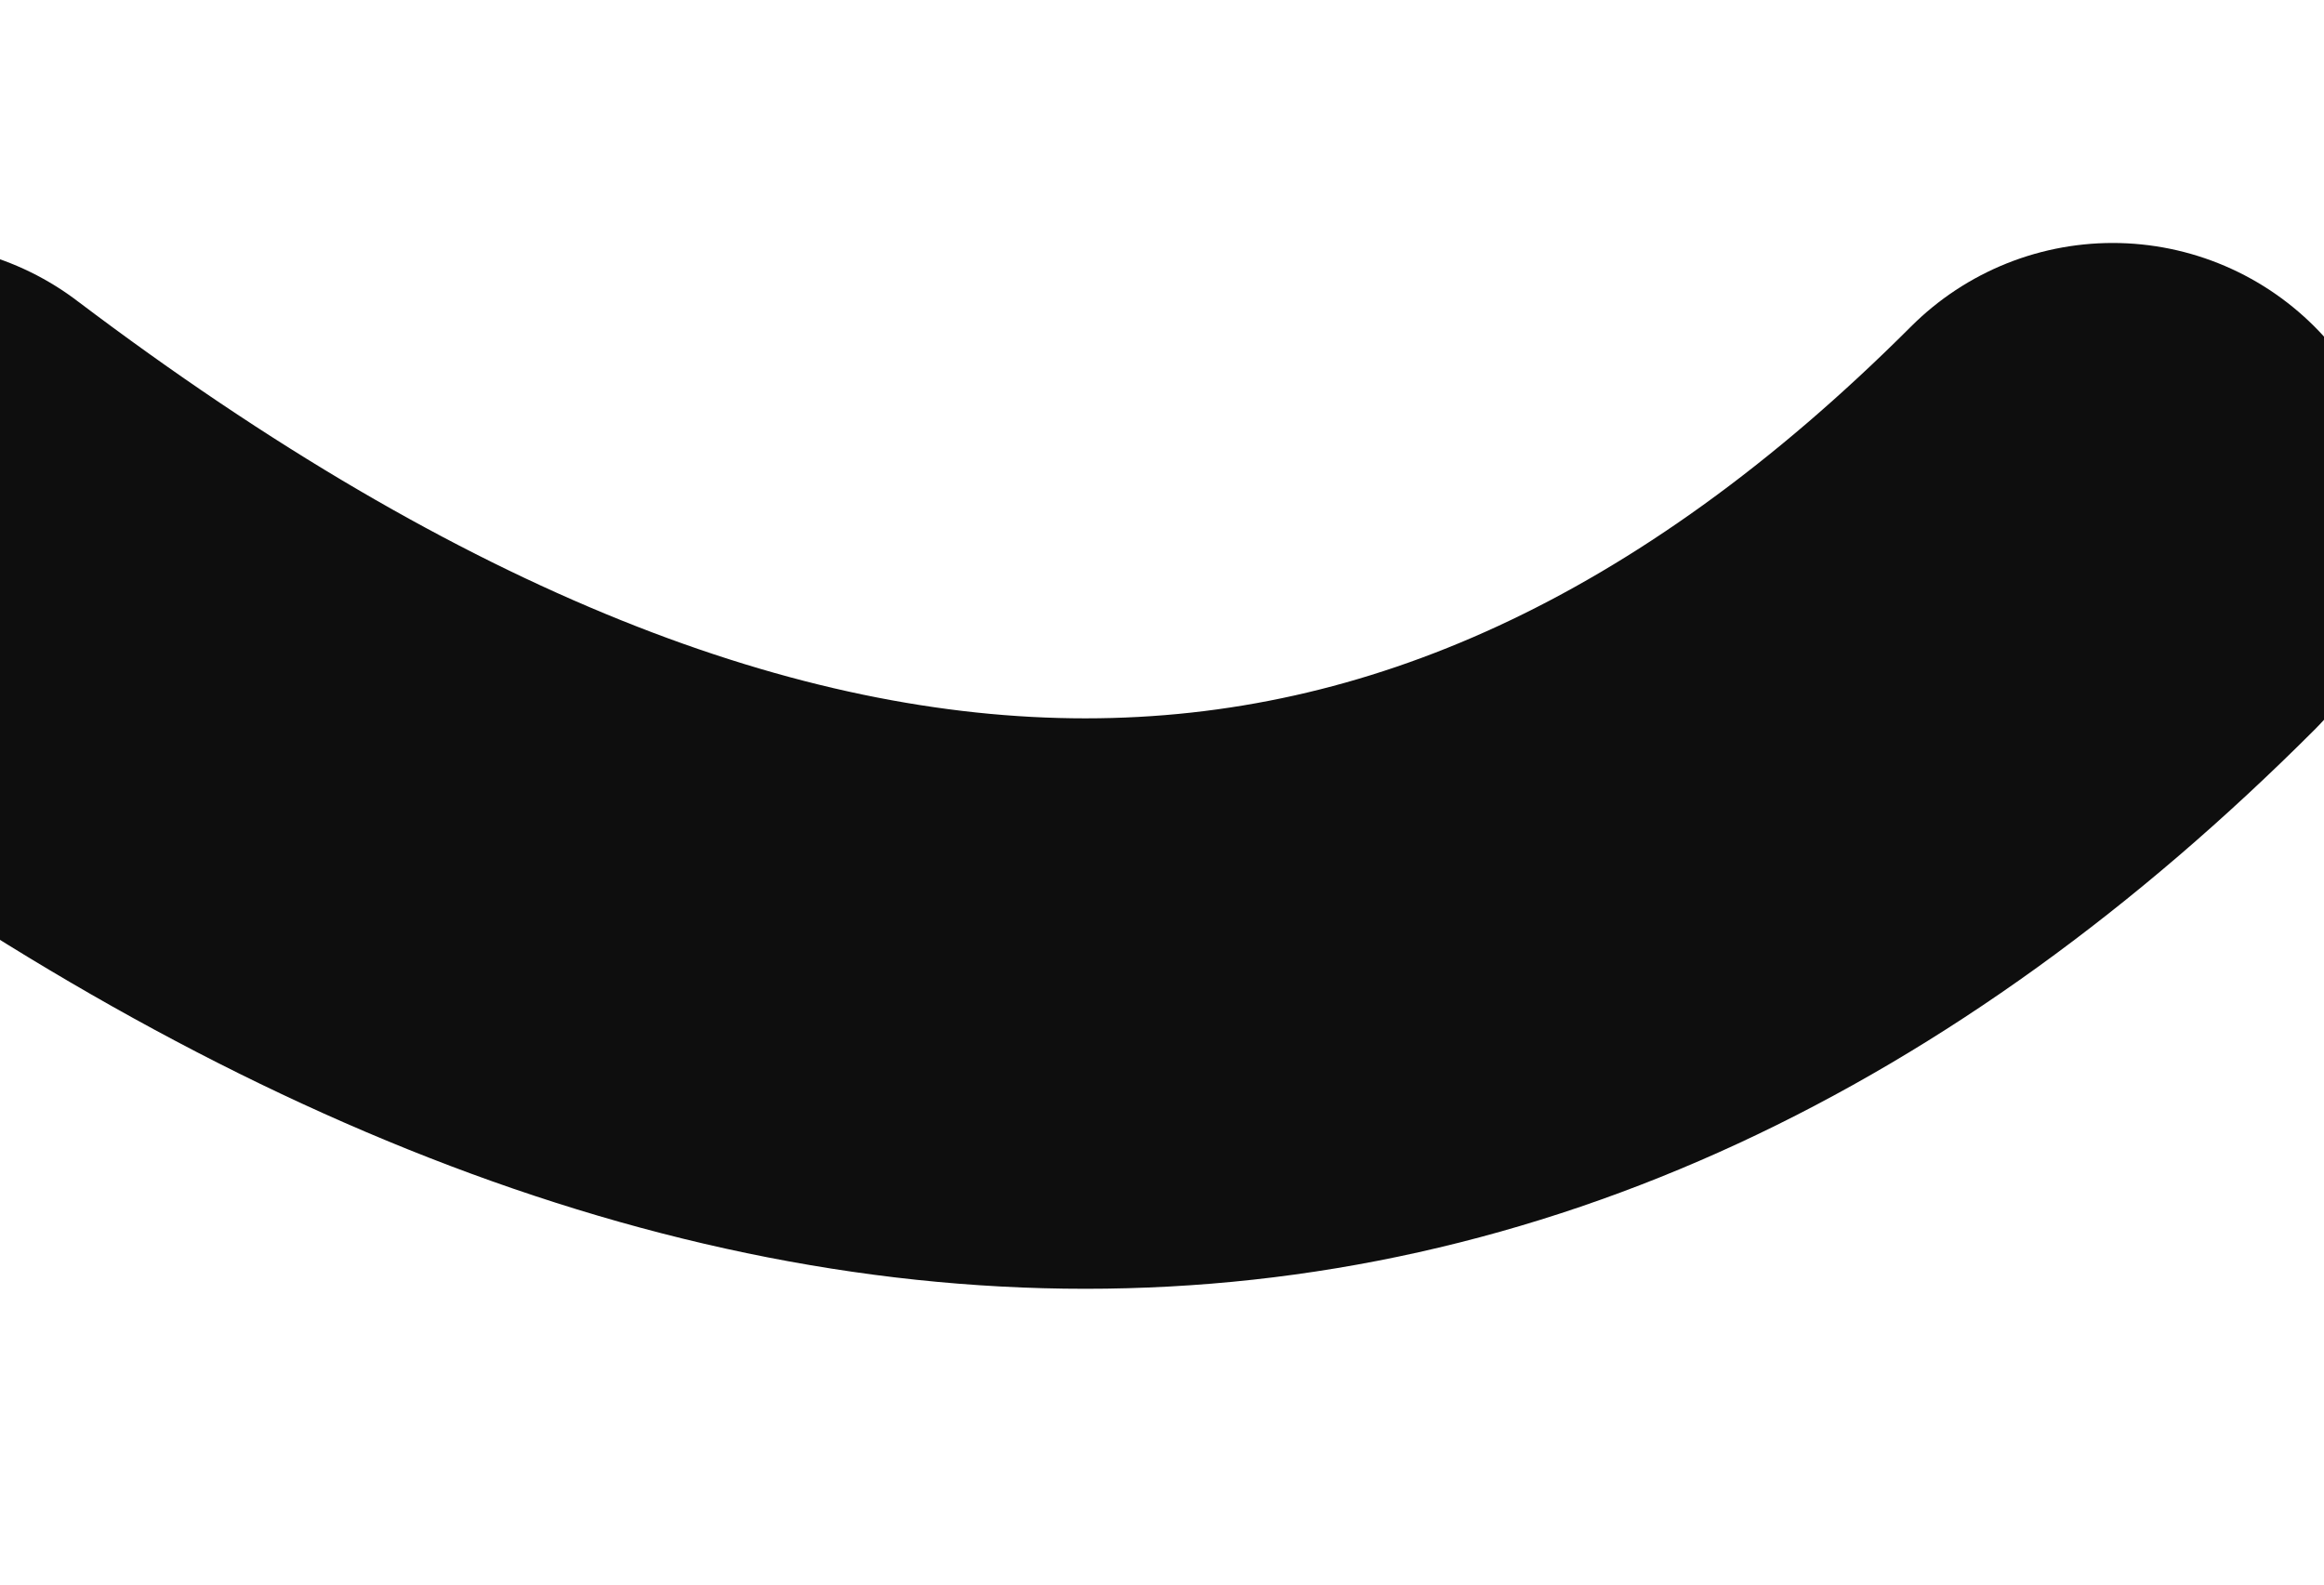
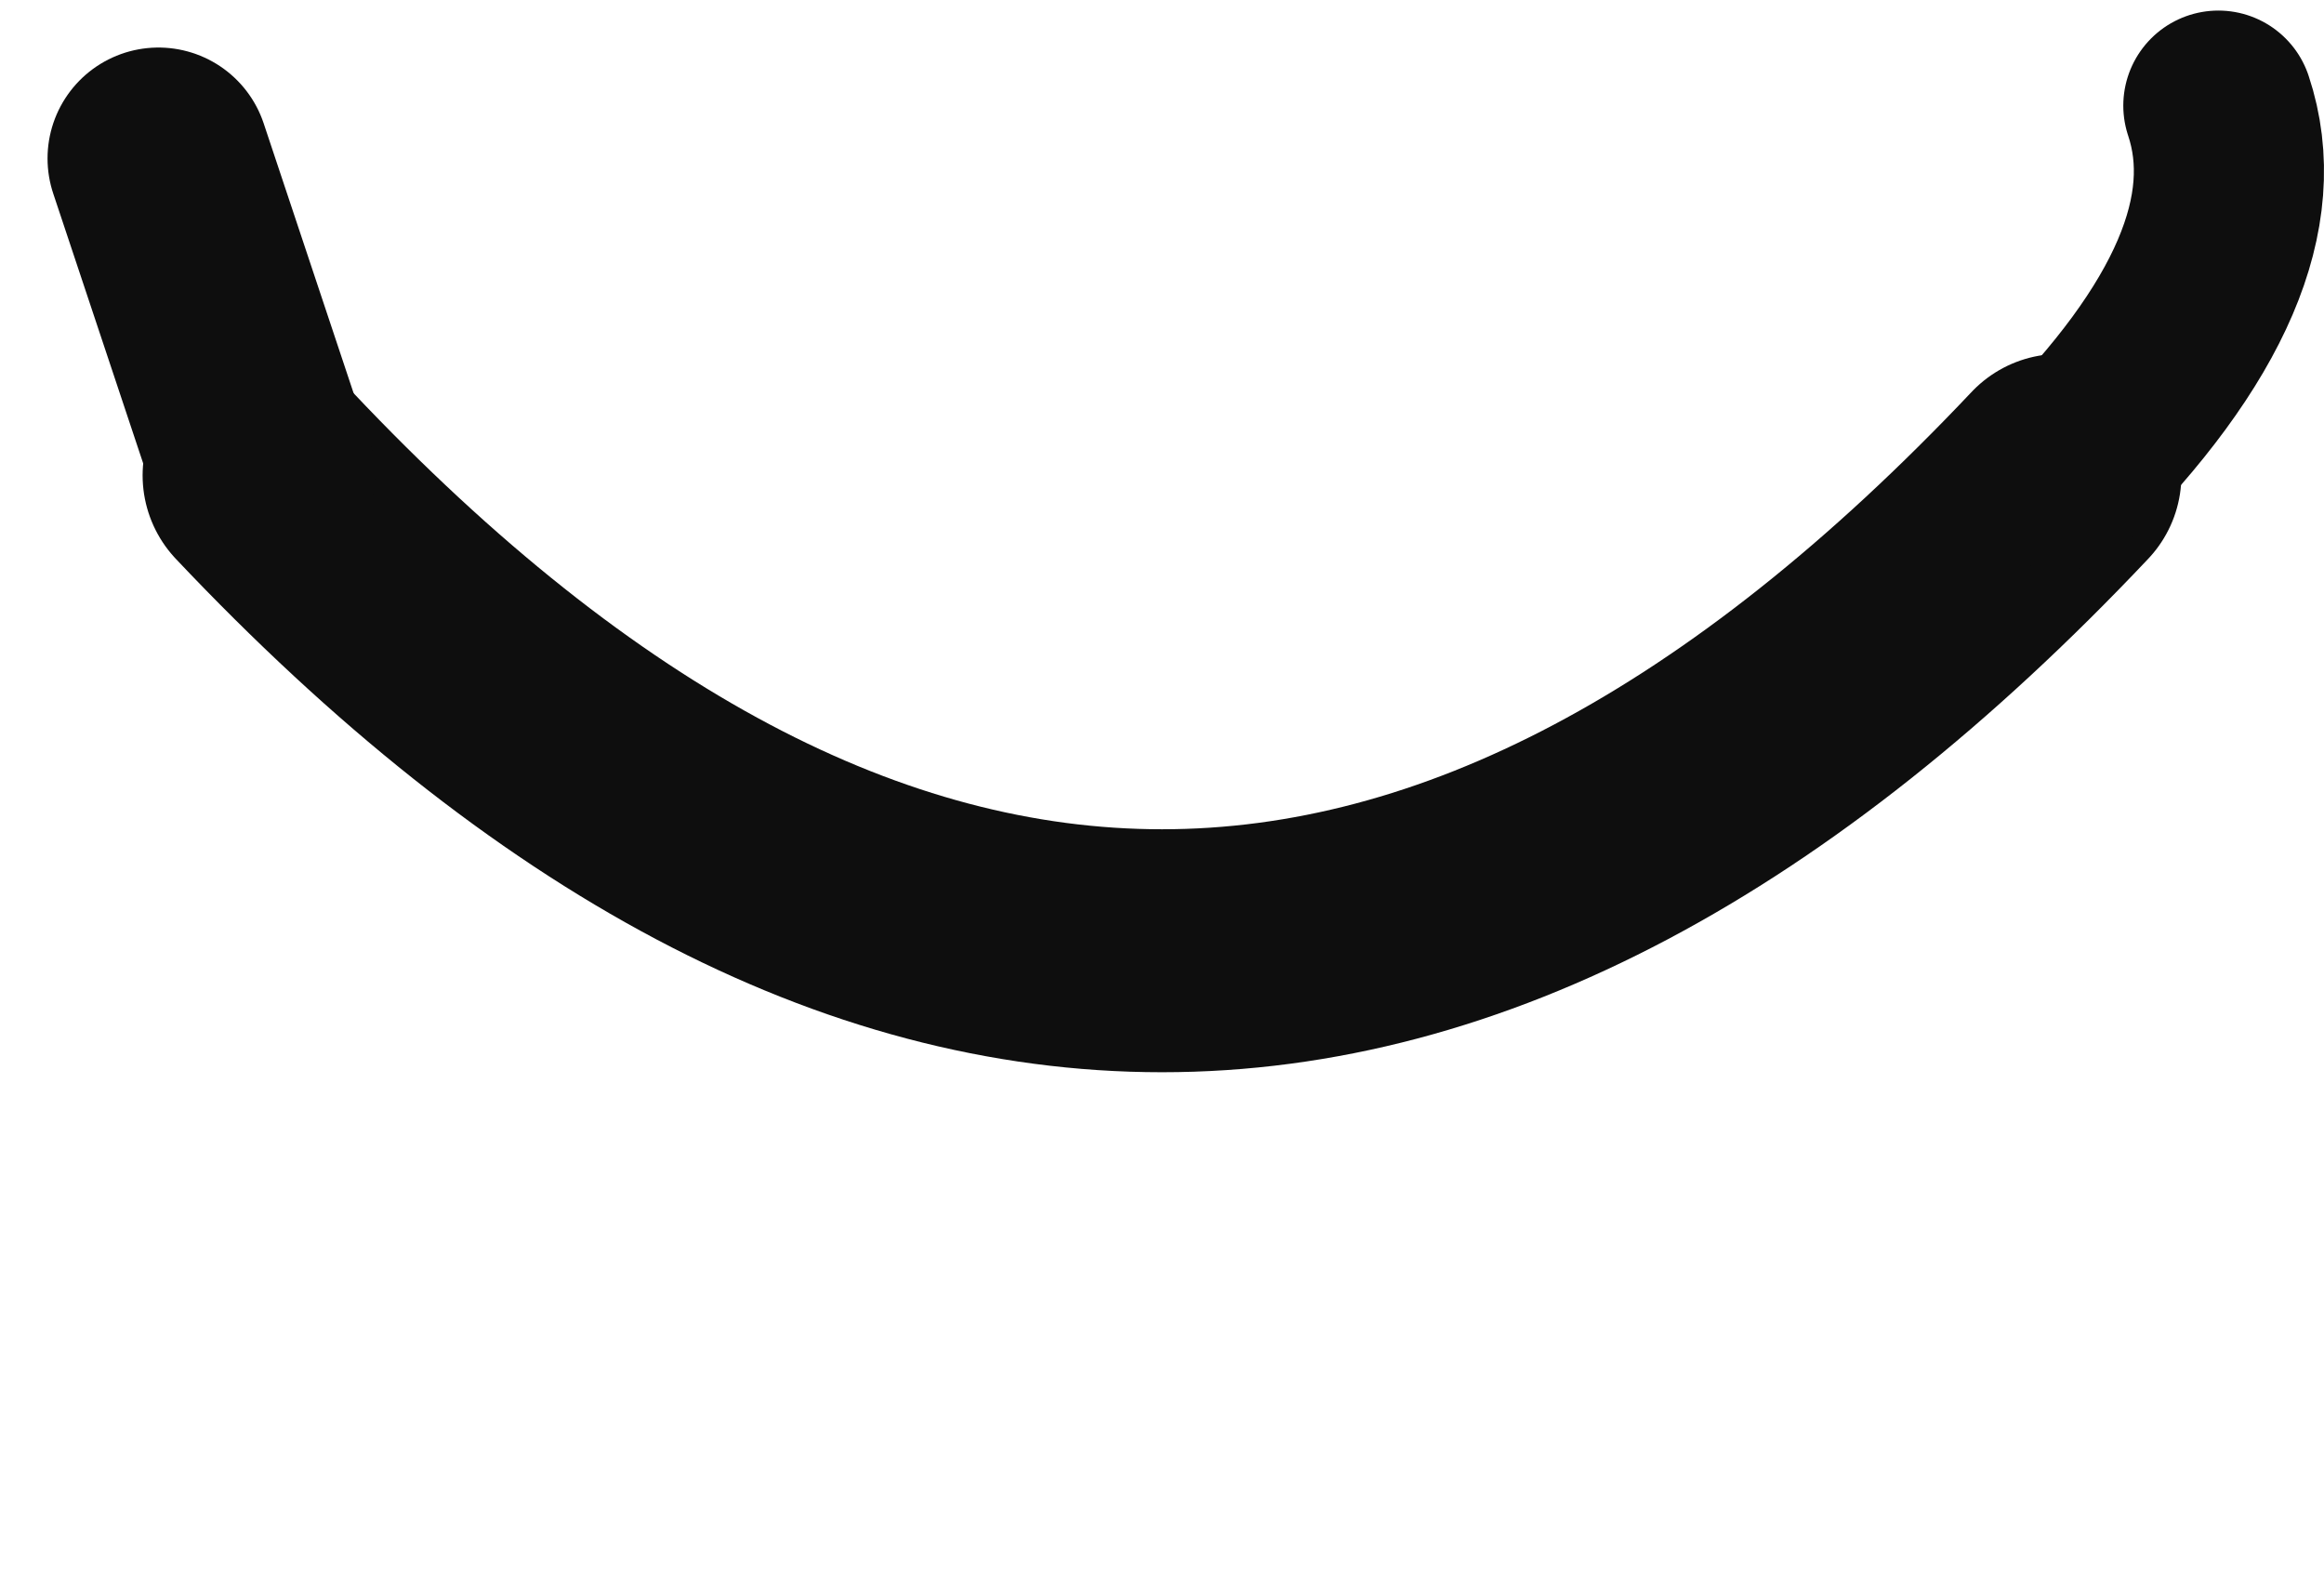
<svg xmlns="http://www.w3.org/2000/svg" viewBox="0 0 44 30" width="44" height="30">
-   <path d="M-1.8 10 Q22.0 28 40 10" fill="none" stroke="#0e0e0e" stroke-width="10.8" stroke-linecap="round" />
+   <path d="M5 9 Q22 27 39 9" fill="none" stroke="#0e0e0e" stroke-width="4.6" stroke-linecap="round" />
+   <path d="M5 9 L3 3" stroke="#0e0e0e" stroke-width="4.2" stroke-linecap="round" />
+   <path d="M39 9 q4 -4 3 -7" fill="none" stroke="#0e0e0e" stroke-width="3.6" stroke-linecap="round" />
</svg>
